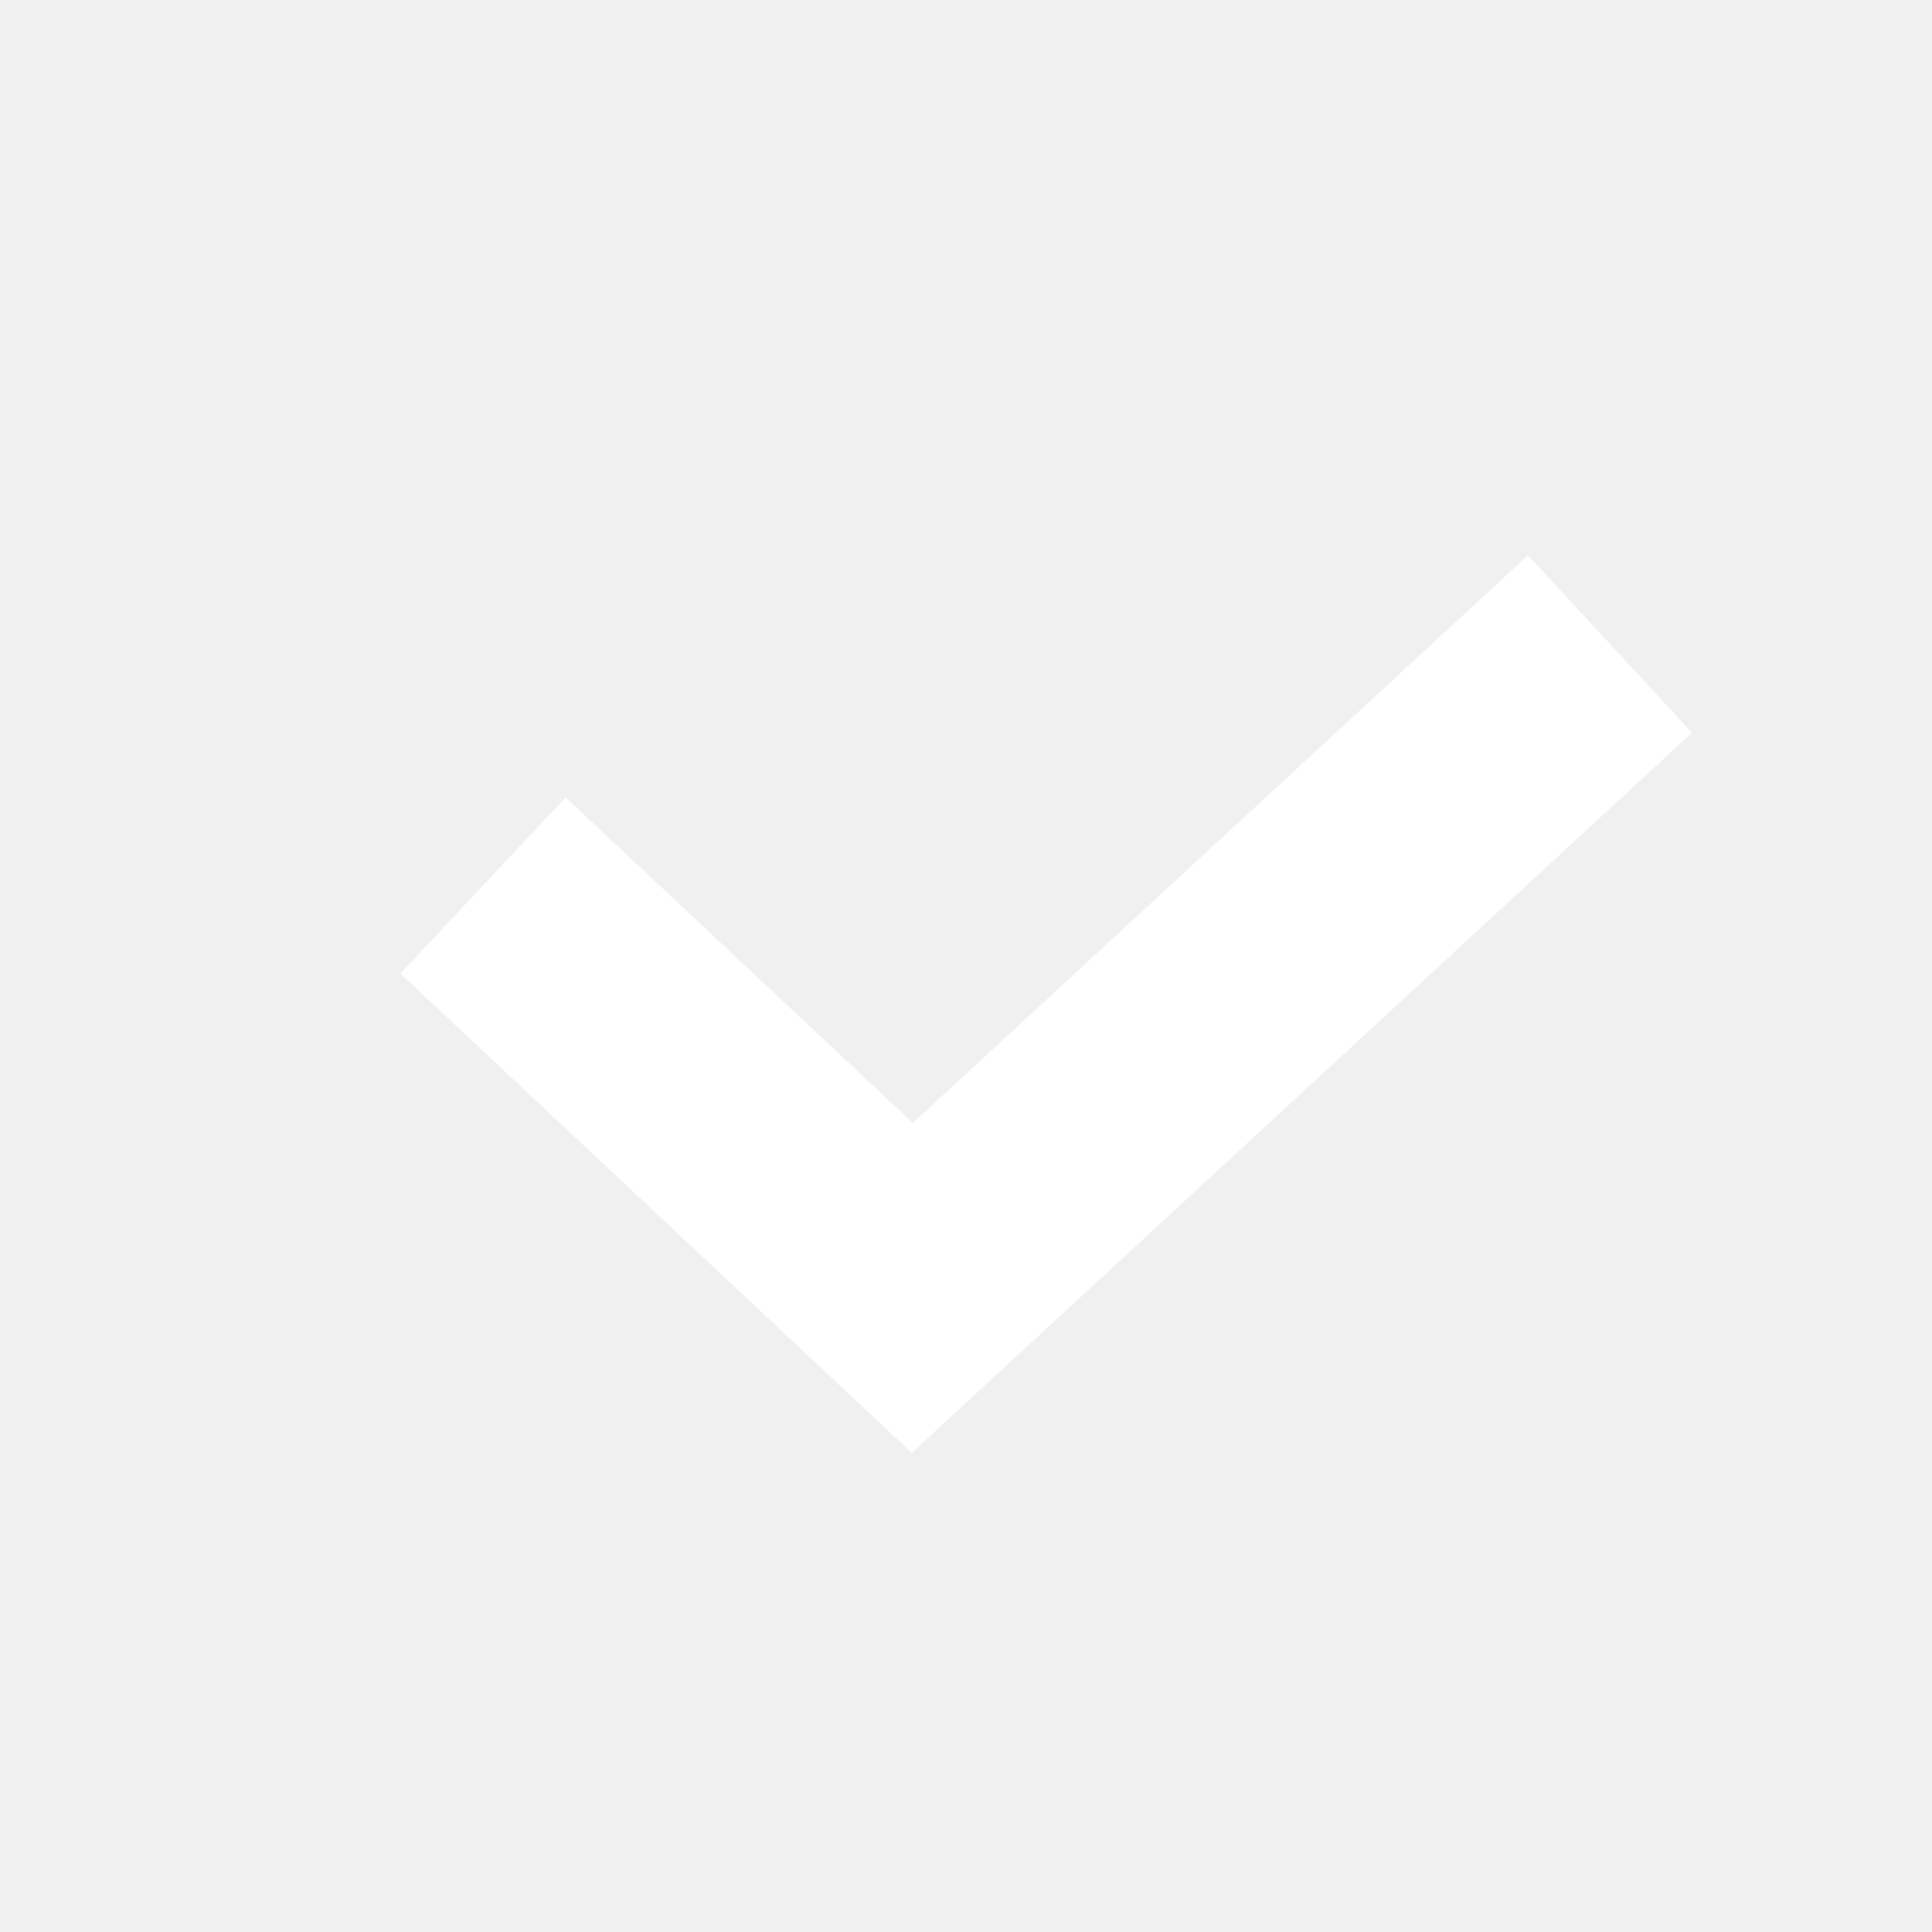
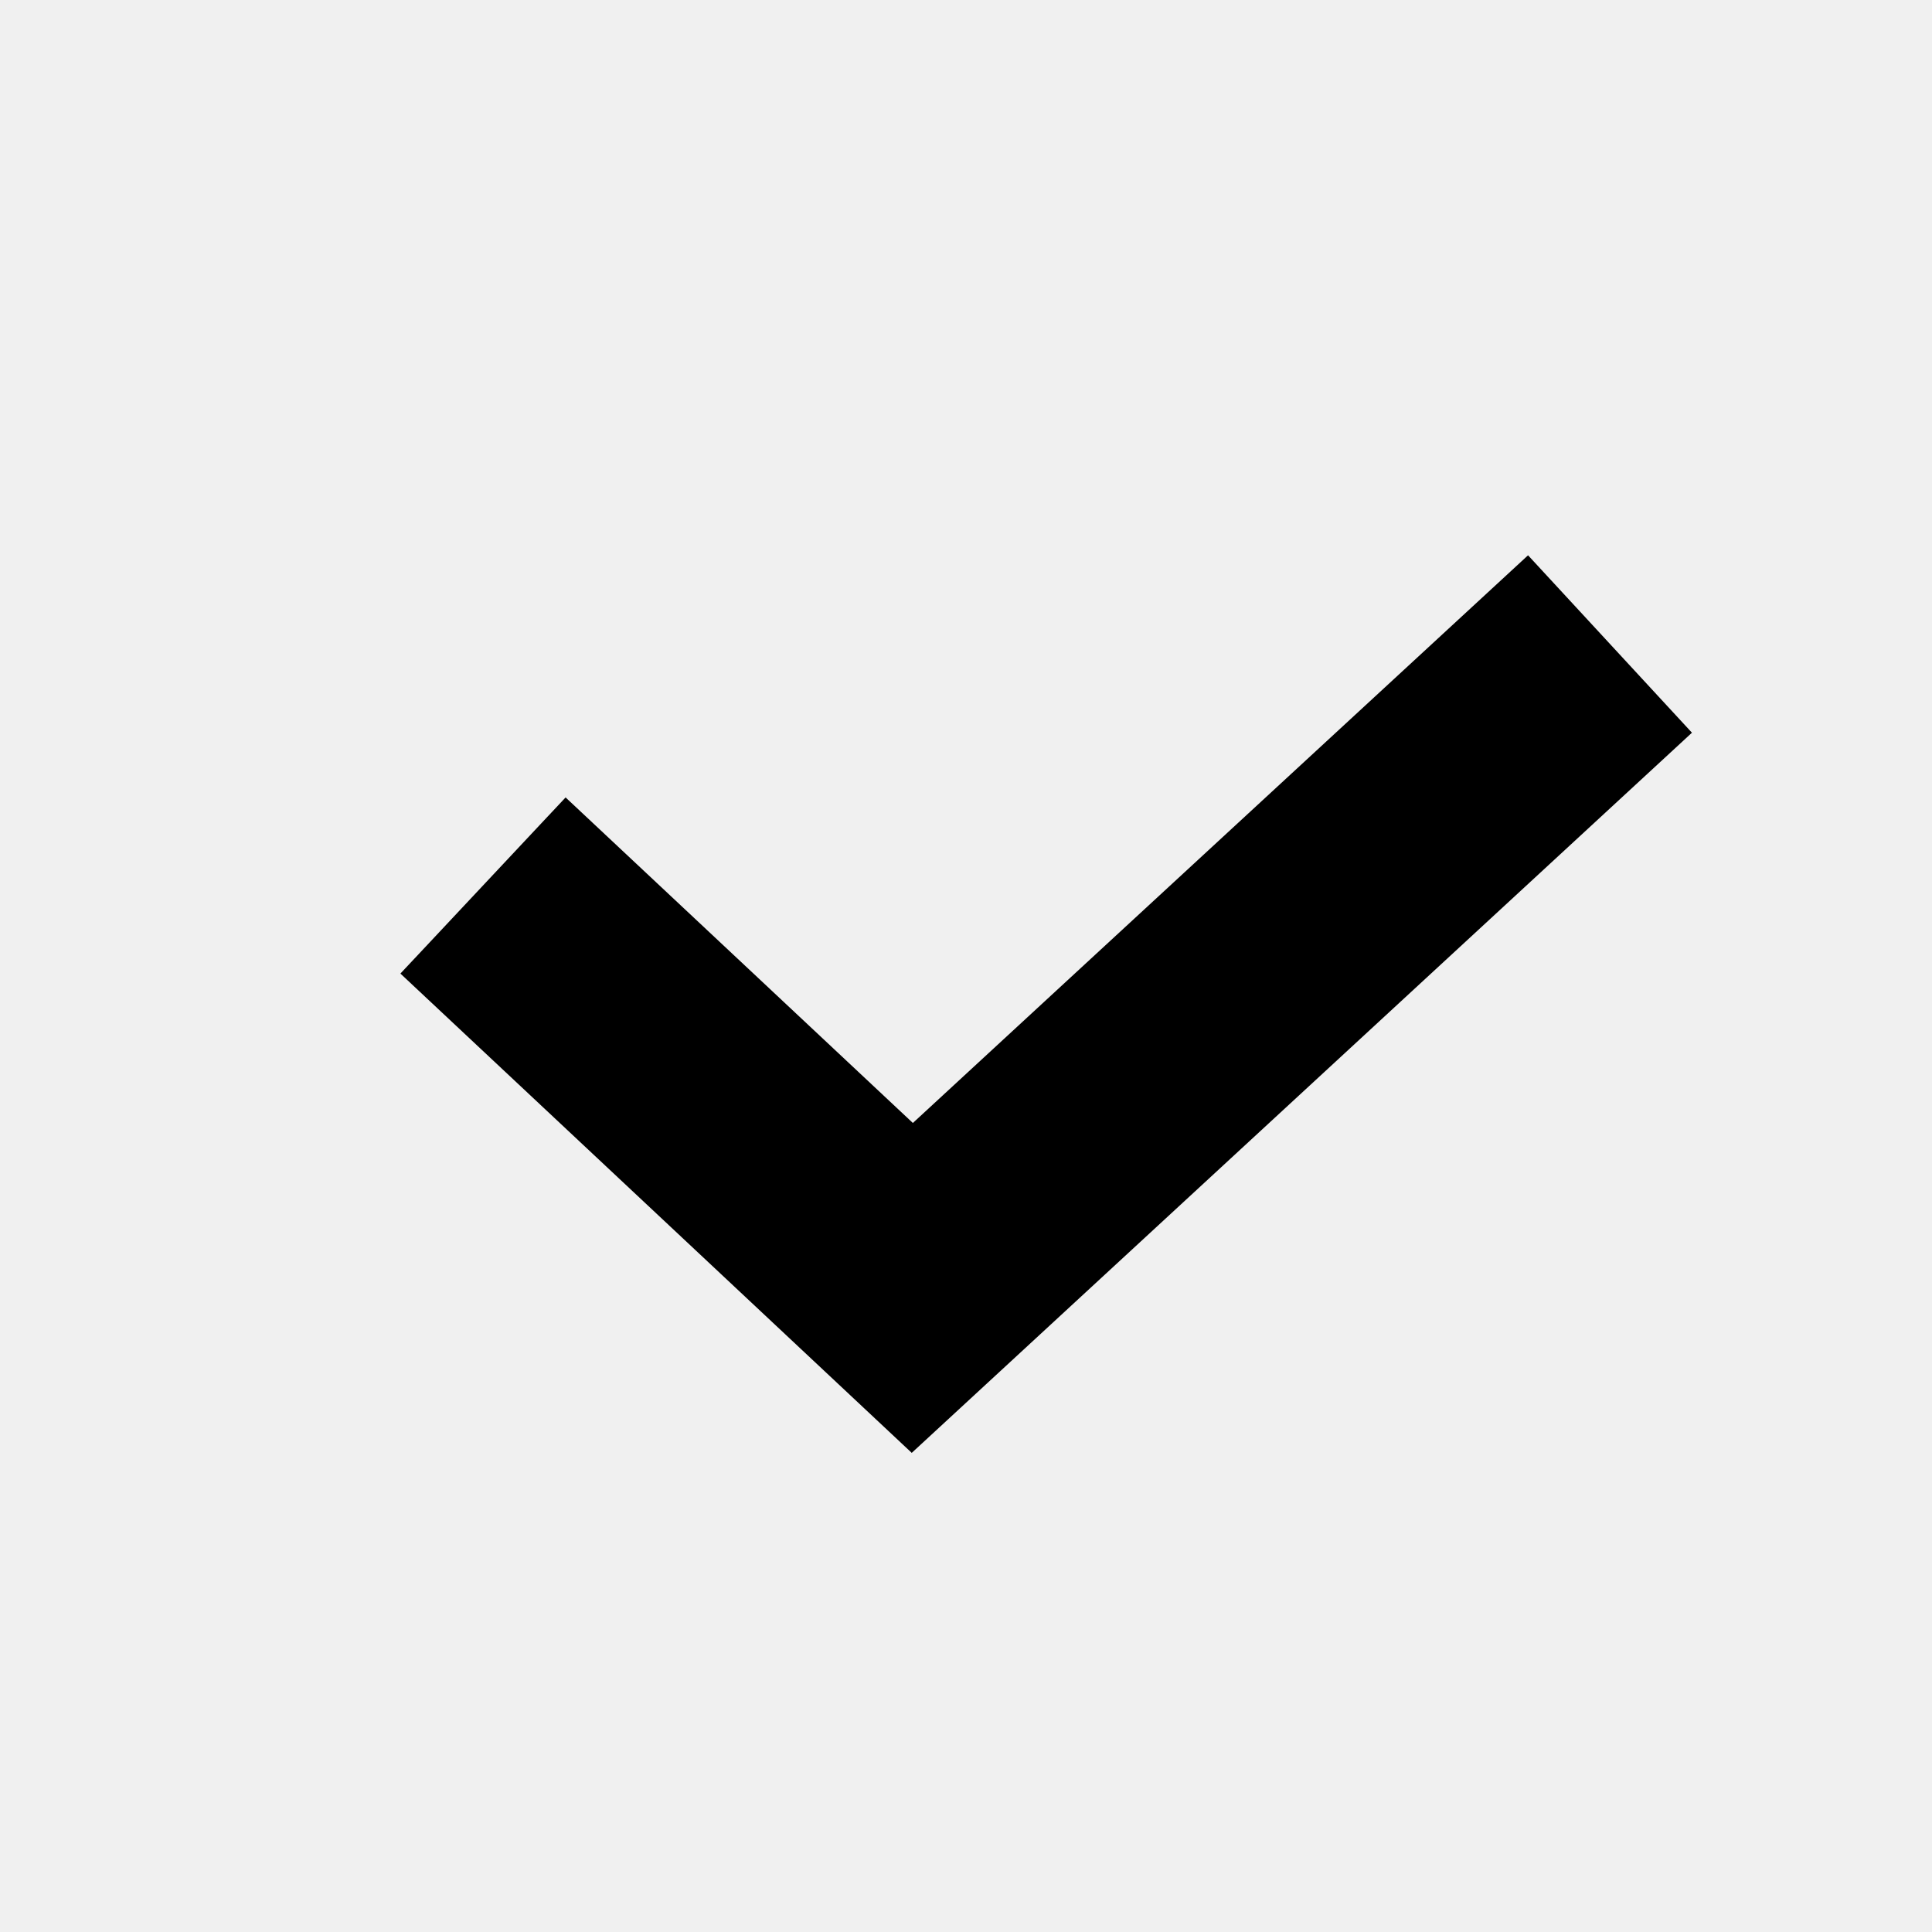
<svg xmlns="http://www.w3.org/2000/svg" width="12px" height="12px" viewBox="0 0 12 12" version="1.1">
-   <g id="Form-Elements/Checkbox/x/check_icon/12" stroke="none" stroke-width="1" fill="none" fill-rule="evenodd">
-     <polygon id="Icon" fill="#FFFFFF" fill-rule="nonzero" points="9.491 3.449 10.509 4.551 5.663 9.024 2.487 6.047 3.513 4.953 5.67 6.975" />
-   </g>
+   <polygon fill-rule="evenodd" points="9.491 3.449 10.509 4.551 5.663 9.024 2.487 6.047 3.513 4.953 5.67 6.975" />
</svg>
